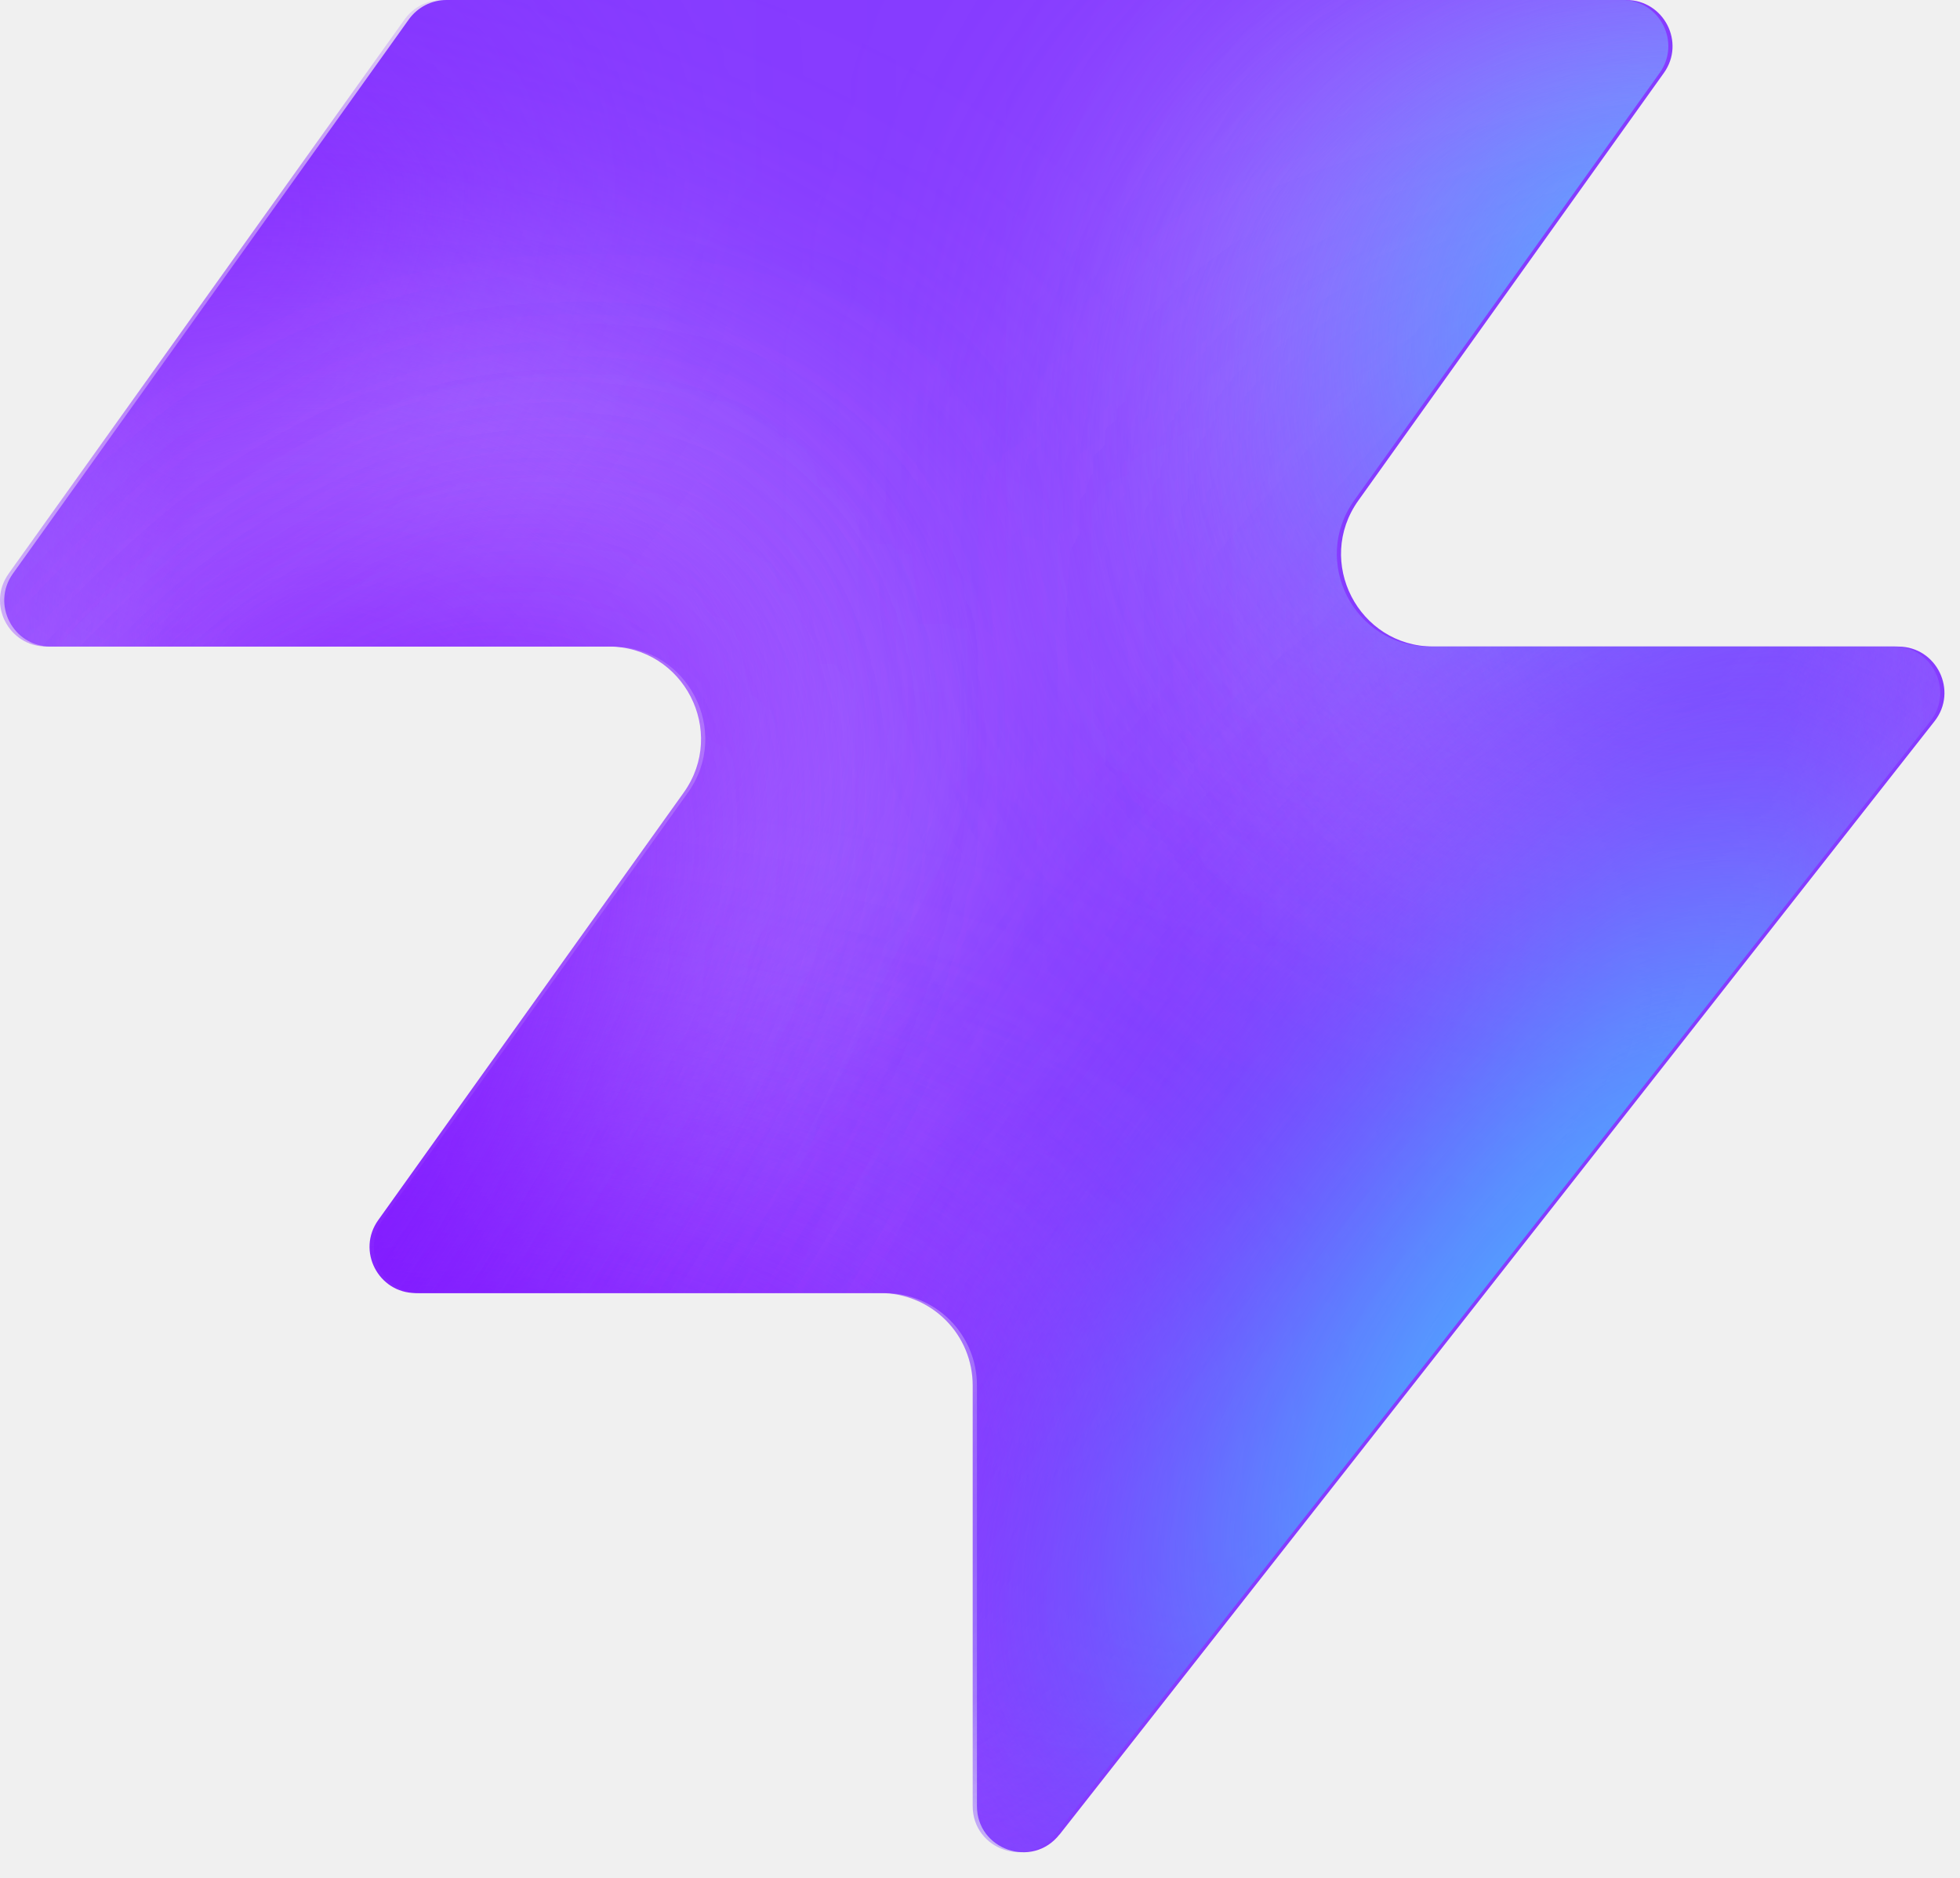
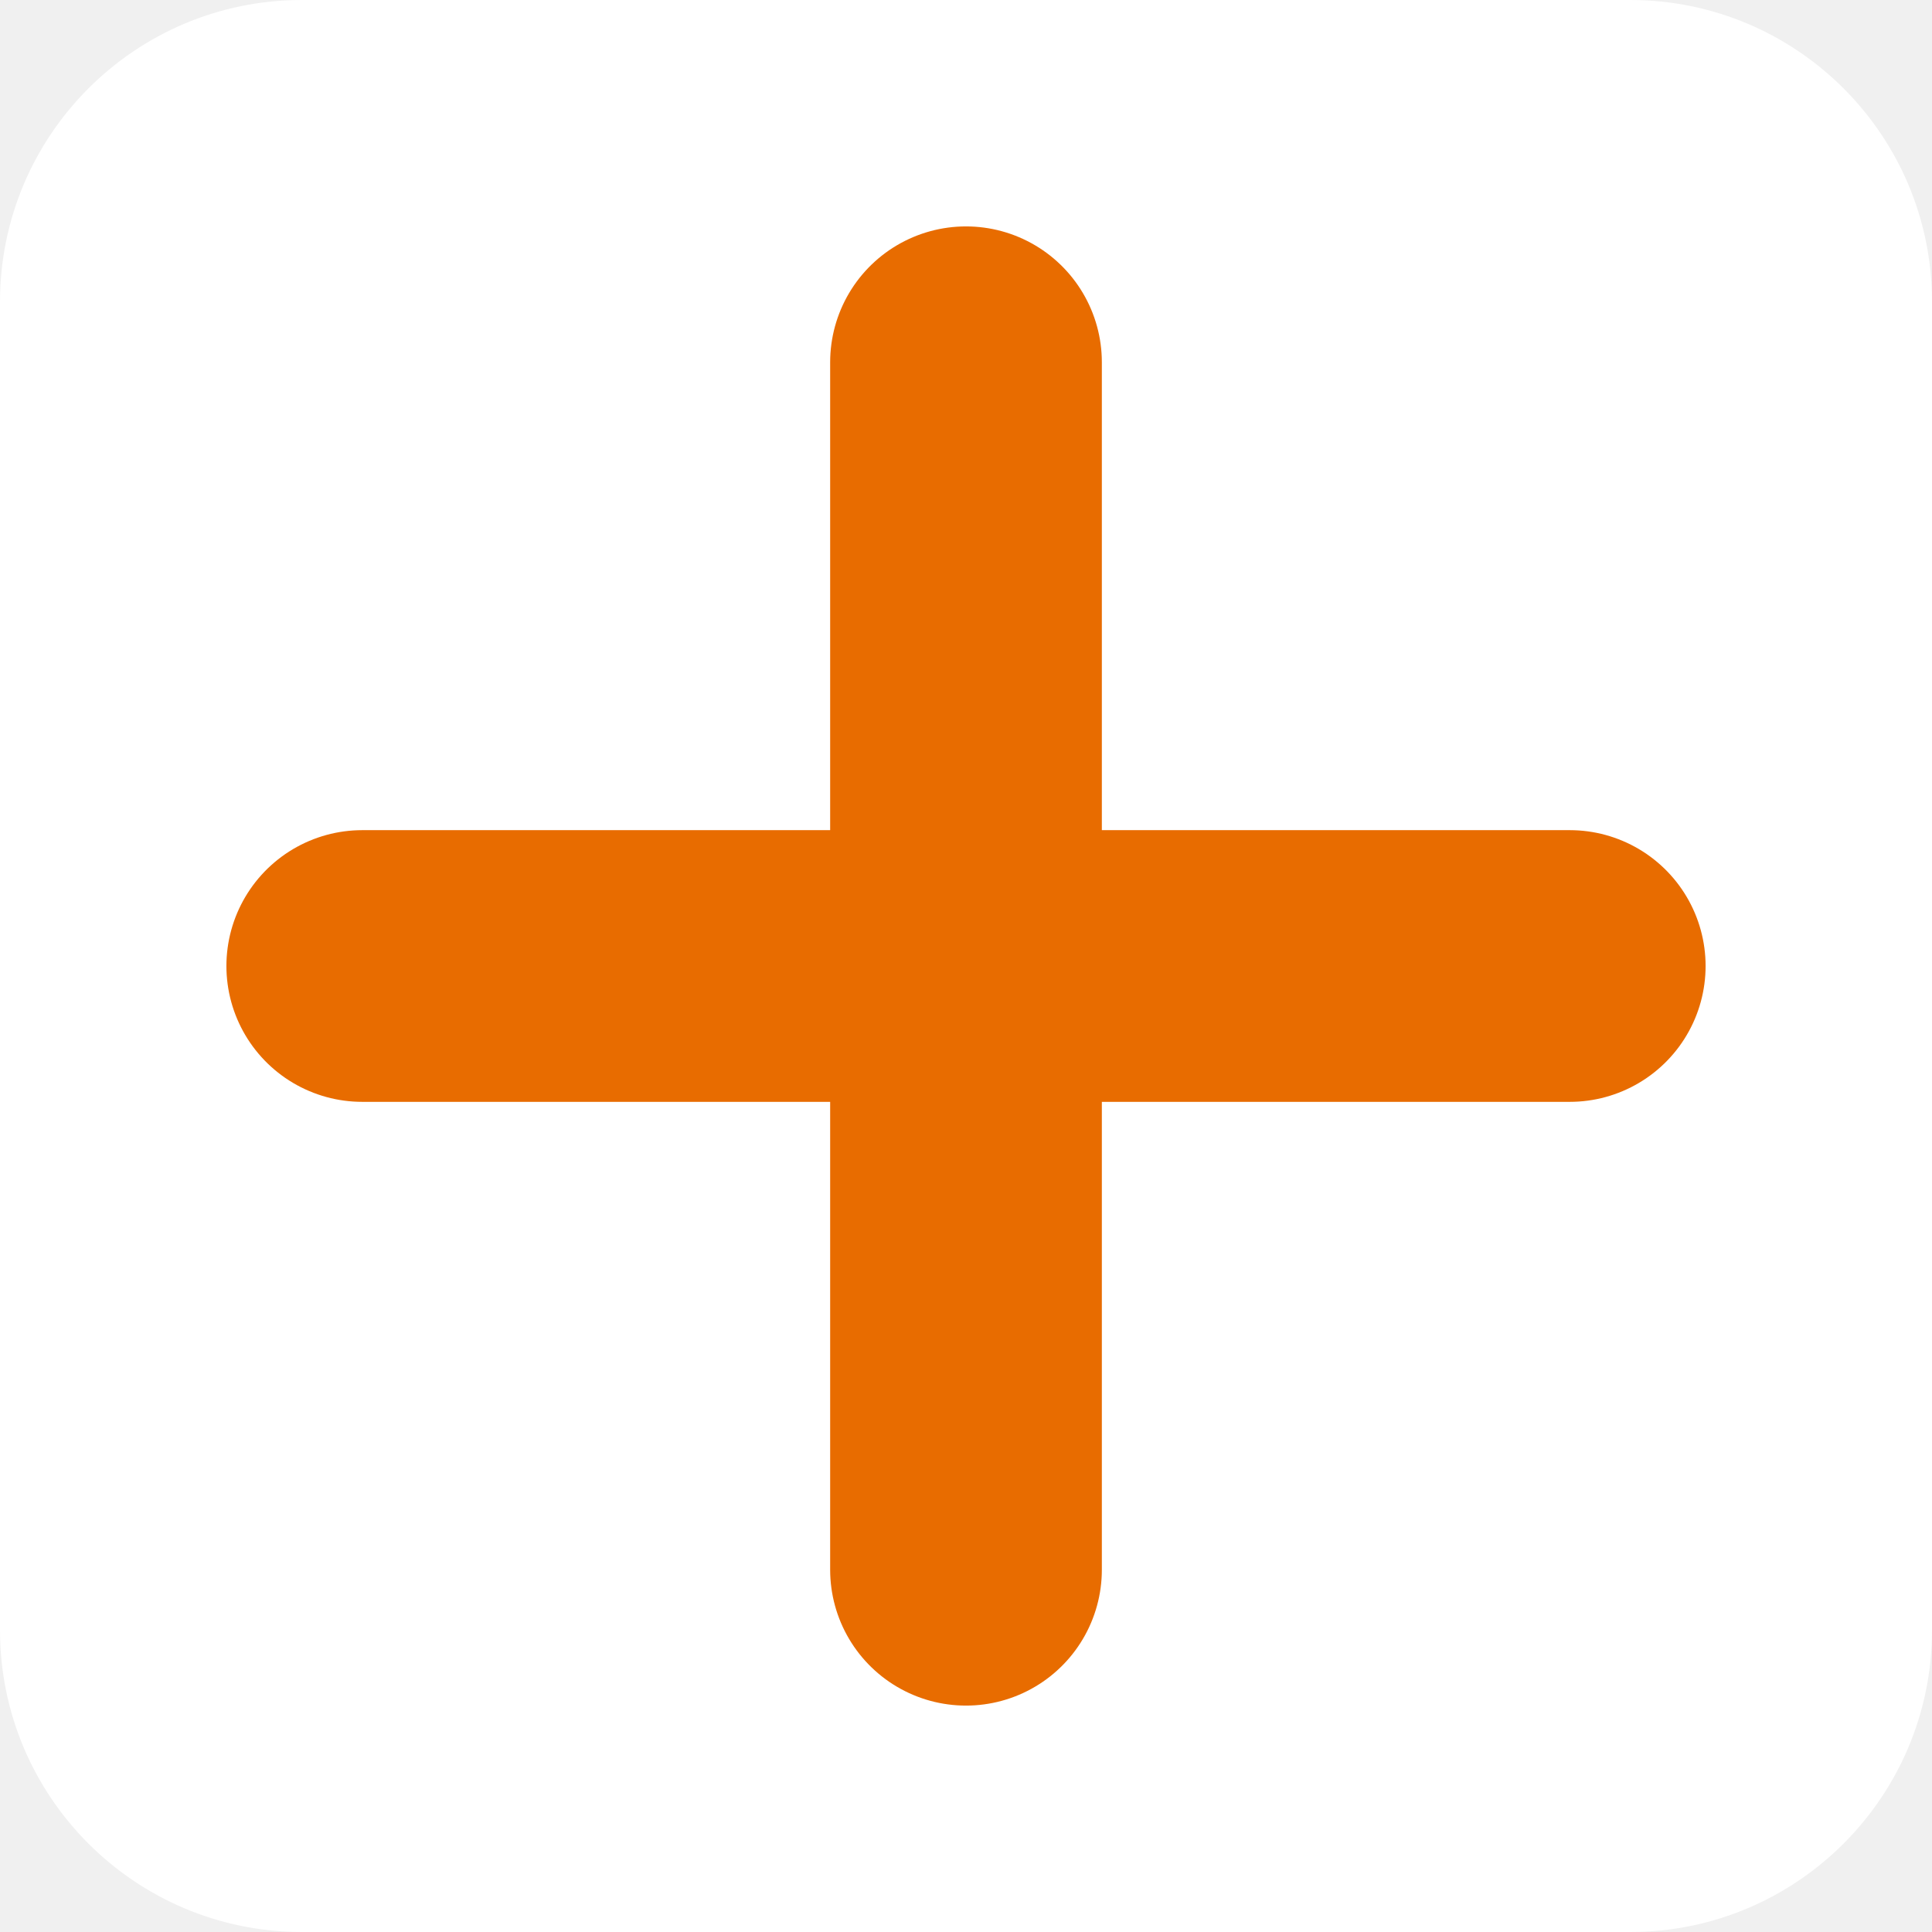
- <svg xmlns="http://www.w3.org/2000/svg" width="48" height="46" fill="none" viewBox="0 0 48 46">
-   <path fill="#863bff" d="M25.946 44.938c-.664.845-2.021.375-2.021-.698V33.937a2.26 2.26 0 0 0-2.262-2.262H10.287c-.92 0-1.456-1.04-.92-1.788l7.48-10.471c1.07-1.497 0-3.578-1.842-3.578H1.237c-.92 0-1.456-1.04-.92-1.788L10.013.474c.214-.297.556-.474.92-.474h28.894c.92 0 1.456 1.04.92 1.788l-7.48 10.471c-1.07 1.498 0 3.579 1.842 3.579h11.377c.943 0 1.473 1.088.89 1.83L25.947 44.94z" style="fill:#863bff;fill:color(display-p3 .525 .23 1);fill-opacity:1" />
-   <mask id="a" width="48" height="46" x="0" y="0" maskUnits="userSpaceOnUse" style="mask-type:alpha">
-     <path fill="#000" d="M25.842 44.938c-.664.844-2.021.375-2.021-.698V33.937a2.26 2.26 0 0 0-2.262-2.262H10.183c-.92 0-1.456-1.04-.92-1.788l7.48-10.471c1.07-1.498 0-3.579-1.842-3.579H1.133c-.92 0-1.456-1.04-.92-1.787L9.91.473c.214-.297.556-.474.92-.474h28.894c.92 0 1.456 1.04.92 1.788l-7.48 10.471c-1.07 1.498 0 3.578 1.842 3.578h11.377c.943 0 1.473 1.088.89 1.832L25.843 44.94z" style="fill:#000;fill-opacity:1" />
-   </mask>
-   <g mask="url(#a)">
-     <g filter="url(#b)">
-       <ellipse cx="5.508" cy="14.704" fill="#ede6ff" rx="5.508" ry="14.704" style="fill:#ede6ff;fill:color(display-p3 .927 .903 1);fill-opacity:1" transform="matrix(.00324 1 1 -.00324 -4.47 31.516)" />
-     </g>
-     <g filter="url(#c)">
-       <ellipse cx="10.399" cy="29.851" fill="#ede6ff" rx="10.399" ry="29.851" style="fill:#ede6ff;fill:color(display-p3 .927 .903 1);fill-opacity:1" transform="matrix(.00324 1 1 -.00324 -39.328 7.883)" />
-     </g>
-     <g filter="url(#d)">
-       <ellipse cx="5.508" cy="30.487" fill="#7e14ff" rx="5.508" ry="30.487" style="fill:#7e14ff;fill:color(display-p3 .492 .077 1);fill-opacity:1" transform="rotate(89.814 -25.913 -14.639)scale(1 -1)" />
-     </g>
-     <g filter="url(#e)">
-       <ellipse cx="5.508" cy="30.599" fill="#7e14ff" rx="5.508" ry="30.599" style="fill:#7e14ff;fill:color(display-p3 .492 .077 1);fill-opacity:1" transform="rotate(89.814 -32.644 -3.334)scale(1 -1)" />
-     </g>
-     <g filter="url(#f)">
-       <ellipse cx="5.508" cy="30.599" fill="#7e14ff" rx="5.508" ry="30.599" style="fill:#7e14ff;fill:color(display-p3 .492 .077 1);fill-opacity:1" transform="matrix(.00324 1 1 -.00324 -34.34 30.47)" />
-     </g>
-     <g filter="url(#g)">
-       <ellipse cx="14.072" cy="22.078" fill="#ede6ff" rx="14.072" ry="22.078" style="fill:#ede6ff;fill:color(display-p3 .927 .903 1);fill-opacity:1" transform="rotate(93.35 24.506 48.493)scale(-1 1)" />
-     </g>
-     <g filter="url(#h)">
-       <ellipse cx="3.47" cy="21.501" fill="#7e14ff" rx="3.47" ry="21.501" style="fill:#7e14ff;fill:color(display-p3 .492 .077 1);fill-opacity:1" transform="rotate(89.009 28.708 47.59)scale(-1 1)" />
-     </g>
-     <g filter="url(#i)">
-       <ellipse cx="3.47" cy="21.501" fill="#7e14ff" rx="3.47" ry="21.501" style="fill:#7e14ff;fill:color(display-p3 .492 .077 1);fill-opacity:1" transform="rotate(89.009 28.708 47.59)scale(-1 1)" />
-     </g>
-     <g filter="url(#j)">
-       <ellipse cx=".387" cy="8.972" fill="#7e14ff" rx="4.407" ry="29.108" style="fill:#7e14ff;fill:color(display-p3 .492 .077 1);fill-opacity:1" transform="rotate(39.51 .387 8.972)" />
-     </g>
-     <g filter="url(#k)">
-       <ellipse cx="47.523" cy="-6.092" fill="#7e14ff" rx="4.407" ry="29.108" style="fill:#7e14ff;fill:color(display-p3 .492 .077 1);fill-opacity:1" transform="rotate(37.892 47.523 -6.092)" />
-     </g>
-     <g filter="url(#l)">
-       <ellipse cx="41.412" cy="6.333" fill="#47bfff" rx="5.971" ry="9.665" style="fill:#47bfff;fill:color(display-p3 .28 .748 1);fill-opacity:1" transform="rotate(37.892 41.412 6.333)" />
-     </g>
-     <g filter="url(#m)">
-       <ellipse cx="-1.879" cy="38.332" fill="#7e14ff" rx="4.407" ry="29.108" style="fill:#7e14ff;fill:color(display-p3 .492 .077 1);fill-opacity:1" transform="rotate(37.892 -1.88 38.332)" />
-     </g>
-     <g filter="url(#n)">
-       <ellipse cx="-1.879" cy="38.332" fill="#7e14ff" rx="4.407" ry="29.108" style="fill:#7e14ff;fill:color(display-p3 .492 .077 1);fill-opacity:1" transform="rotate(37.892 -1.88 38.332)" />
-     </g>
-     <g filter="url(#o)">
-       <ellipse cx="35.651" cy="29.907" fill="#7e14ff" rx="4.407" ry="29.108" style="fill:#7e14ff;fill:color(display-p3 .492 .077 1);fill-opacity:1" transform="rotate(37.892 35.651 29.907)" />
-     </g>
-     <g filter="url(#p)">
-       <ellipse cx="38.418" cy="32.4" fill="#47bfff" rx="5.971" ry="15.297" style="fill:#47bfff;fill:color(display-p3 .28 .748 1);fill-opacity:1" transform="rotate(37.892 38.418 32.4)" />
-     </g>
-   </g>
-   <defs>
-     <filter id="b" width="60.045" height="41.654" x="-19.77" y="16.149" color-interpolation-filters="sRGB" filterUnits="userSpaceOnUse">
-       <feFlood flood-opacity="0" result="BackgroundImageFix" />
-       <feBlend in="SourceGraphic" in2="BackgroundImageFix" result="shape" />
-       <feGaussianBlur result="effect1_foregroundBlur_2002_17158" stdDeviation="7.659" />
-     </filter>
-     <filter id="c" width="90.34" height="51.437" x="-54.613" y="-7.533" color-interpolation-filters="sRGB" filterUnits="userSpaceOnUse">
-       <feFlood flood-opacity="0" result="BackgroundImageFix" />
-       <feBlend in="SourceGraphic" in2="BackgroundImageFix" result="shape" />
-       <feGaussianBlur result="effect1_foregroundBlur_2002_17158" stdDeviation="7.659" />
-     </filter>
-     <filter id="d" width="79.355" height="29.4" x="-49.64" y="2.03" color-interpolation-filters="sRGB" filterUnits="userSpaceOnUse">
-       <feFlood flood-opacity="0" result="BackgroundImageFix" />
-       <feBlend in="SourceGraphic" in2="BackgroundImageFix" result="shape" />
-       <feGaussianBlur result="effect1_foregroundBlur_2002_17158" stdDeviation="4.596" />
-     </filter>
-     <filter id="e" width="79.579" height="29.4" x="-45.045" y="20.029" color-interpolation-filters="sRGB" filterUnits="userSpaceOnUse">
-       <feFlood flood-opacity="0" result="BackgroundImageFix" />
-       <feBlend in="SourceGraphic" in2="BackgroundImageFix" result="shape" />
-       <feGaussianBlur result="effect1_foregroundBlur_2002_17158" stdDeviation="4.596" />
-     </filter>
-     <filter id="f" width="79.579" height="29.4" x="-43.513" y="21.178" color-interpolation-filters="sRGB" filterUnits="userSpaceOnUse">
-       <feFlood flood-opacity="0" result="BackgroundImageFix" />
-       <feBlend in="SourceGraphic" in2="BackgroundImageFix" result="shape" />
-       <feGaussianBlur result="effect1_foregroundBlur_2002_17158" stdDeviation="4.596" />
-     </filter>
-     <filter id="g" width="74.749" height="58.852" x="15.756" y="-17.901" color-interpolation-filters="sRGB" filterUnits="userSpaceOnUse">
-       <feFlood flood-opacity="0" result="BackgroundImageFix" />
-       <feBlend in="SourceGraphic" in2="BackgroundImageFix" result="shape" />
-       <feGaussianBlur result="effect1_foregroundBlur_2002_17158" stdDeviation="7.659" />
-     </filter>
-     <filter id="h" width="61.377" height="25.362" x="23.548" y="2.284" color-interpolation-filters="sRGB" filterUnits="userSpaceOnUse">
-       <feFlood flood-opacity="0" result="BackgroundImageFix" />
-       <feBlend in="SourceGraphic" in2="BackgroundImageFix" result="shape" />
-       <feGaussianBlur result="effect1_foregroundBlur_2002_17158" stdDeviation="4.596" />
-     </filter>
-     <filter id="i" width="61.377" height="25.362" x="23.548" y="2.284" color-interpolation-filters="sRGB" filterUnits="userSpaceOnUse">
-       <feFlood flood-opacity="0" result="BackgroundImageFix" />
-       <feBlend in="SourceGraphic" in2="BackgroundImageFix" result="shape" />
-       <feGaussianBlur result="effect1_foregroundBlur_2002_17158" stdDeviation="4.596" />
-     </filter>
-     <filter id="j" width="56.045" height="63.649" x="-27.636" y="-22.853" color-interpolation-filters="sRGB" filterUnits="userSpaceOnUse">
-       <feFlood flood-opacity="0" result="BackgroundImageFix" />
-       <feBlend in="SourceGraphic" in2="BackgroundImageFix" result="shape" />
-       <feGaussianBlur result="effect1_foregroundBlur_2002_17158" stdDeviation="4.596" />
-     </filter>
-     <filter id="k" width="54.814" height="64.646" x="20.116" y="-38.415" color-interpolation-filters="sRGB" filterUnits="userSpaceOnUse">
-       <feFlood flood-opacity="0" result="BackgroundImageFix" />
-       <feBlend in="SourceGraphic" in2="BackgroundImageFix" result="shape" />
-       <feGaussianBlur result="effect1_foregroundBlur_2002_17158" stdDeviation="4.596" />
-     </filter>
-     <filter id="l" width="33.541" height="35.313" x="24.641" y="-11.323" color-interpolation-filters="sRGB" filterUnits="userSpaceOnUse">
-       <feFlood flood-opacity="0" result="BackgroundImageFix" />
-       <feBlend in="SourceGraphic" in2="BackgroundImageFix" result="shape" />
-       <feGaussianBlur result="effect1_foregroundBlur_2002_17158" stdDeviation="4.596" />
-     </filter>
-     <filter id="m" width="54.814" height="64.646" x="-29.286" y="6.009" color-interpolation-filters="sRGB" filterUnits="userSpaceOnUse">
-       <feFlood flood-opacity="0" result="BackgroundImageFix" />
-       <feBlend in="SourceGraphic" in2="BackgroundImageFix" result="shape" />
-       <feGaussianBlur result="effect1_foregroundBlur_2002_17158" stdDeviation="4.596" />
-     </filter>
-     <filter id="n" width="54.814" height="64.646" x="-29.286" y="6.009" color-interpolation-filters="sRGB" filterUnits="userSpaceOnUse">
-       <feFlood flood-opacity="0" result="BackgroundImageFix" />
-       <feBlend in="SourceGraphic" in2="BackgroundImageFix" result="shape" />
-       <feGaussianBlur result="effect1_foregroundBlur_2002_17158" stdDeviation="4.596" />
-     </filter>
-     <filter id="o" width="54.814" height="64.646" x="8.244" y="-2.416" color-interpolation-filters="sRGB" filterUnits="userSpaceOnUse">
-       <feFlood flood-opacity="0" result="BackgroundImageFix" />
-       <feBlend in="SourceGraphic" in2="BackgroundImageFix" result="shape" />
-       <feGaussianBlur result="effect1_foregroundBlur_2002_17158" stdDeviation="4.596" />
-     </filter>
-     <filter id="p" width="39.409" height="43.623" x="18.713" y="10.588" color-interpolation-filters="sRGB" filterUnits="userSpaceOnUse">
-       <feFlood flood-opacity="0" result="BackgroundImageFix" />
-       <feBlend in="SourceGraphic" in2="BackgroundImageFix" result="shape" />
-       <feGaussianBlur result="effect1_foregroundBlur_2002_17158" stdDeviation="4.596" />
-     </filter>
-   </defs>
+ <svg xmlns="http://www.w3.org/2000/svg" viewBox="0 0 32 32">
+   <rect width="32" height="32" rx="5" fill="white" />
+   <line x1="16" y1="6" x2="16" y2="26" stroke="#E86C00" stroke-width="4.5" stroke-linecap="round" />
+   <line x1="6" y1="16" x2="26" y2="16" stroke="#E86C00" stroke-width="4.5" stroke-linecap="round" />
</svg>
